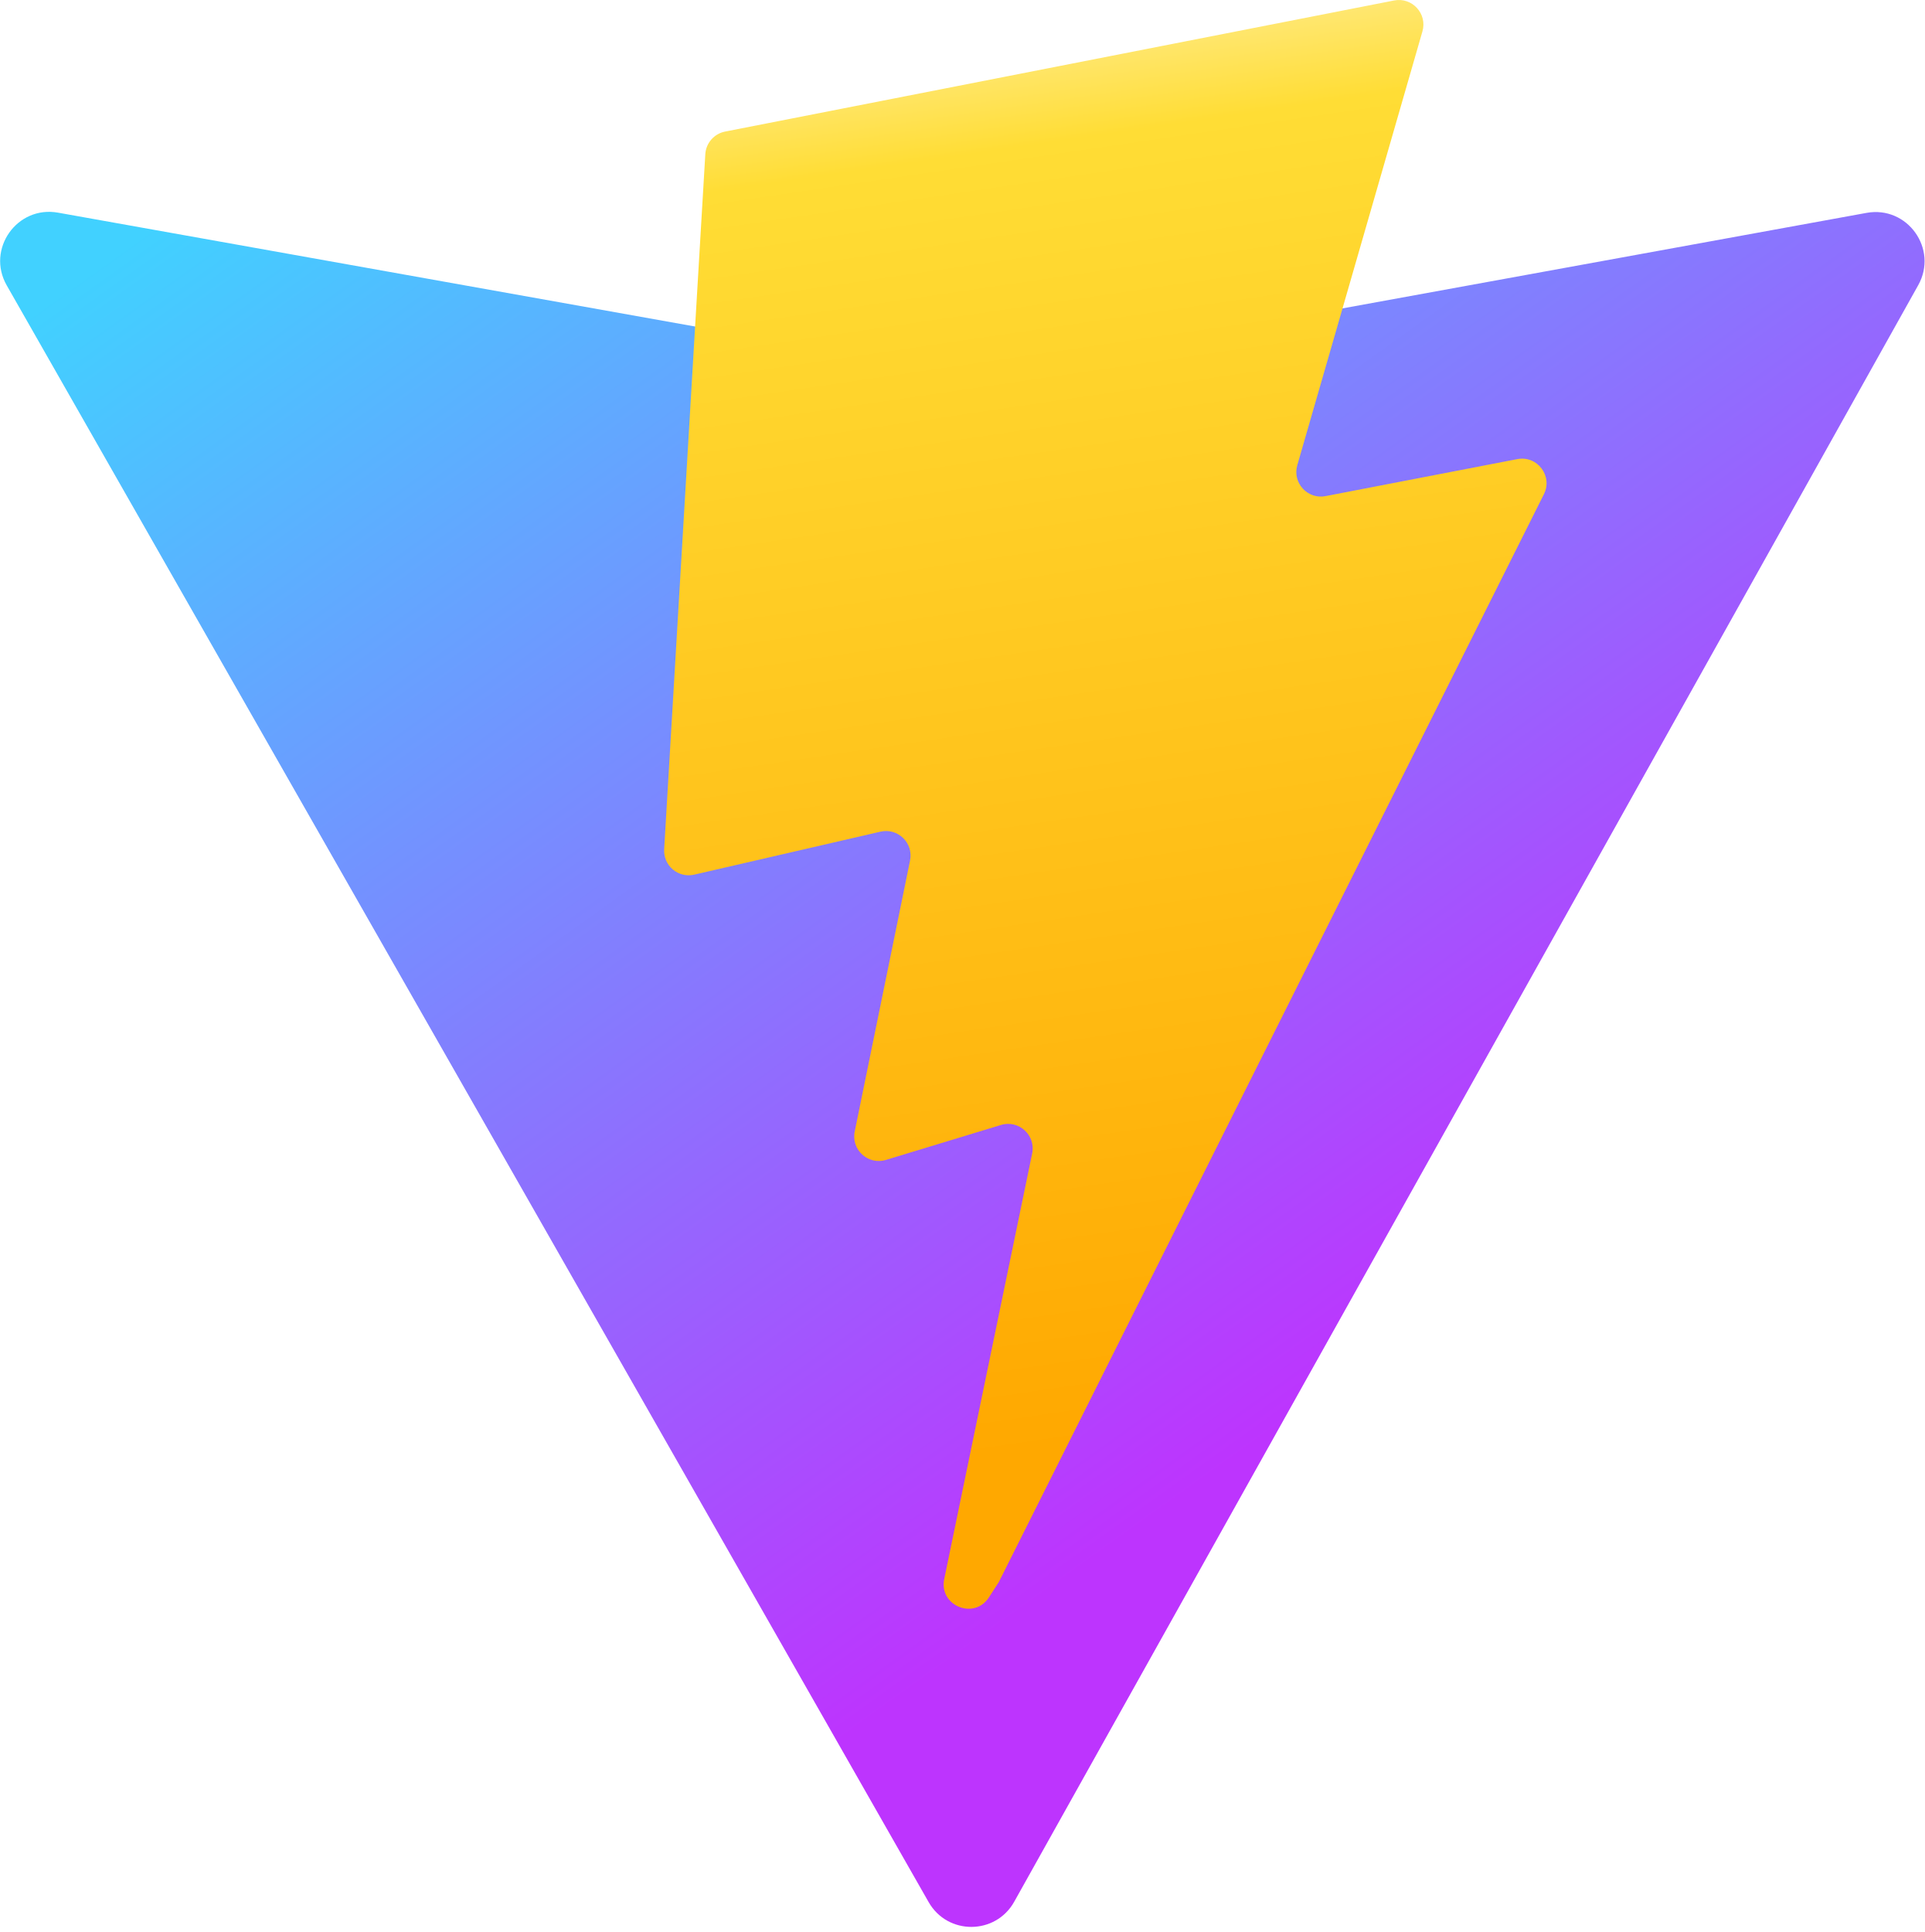
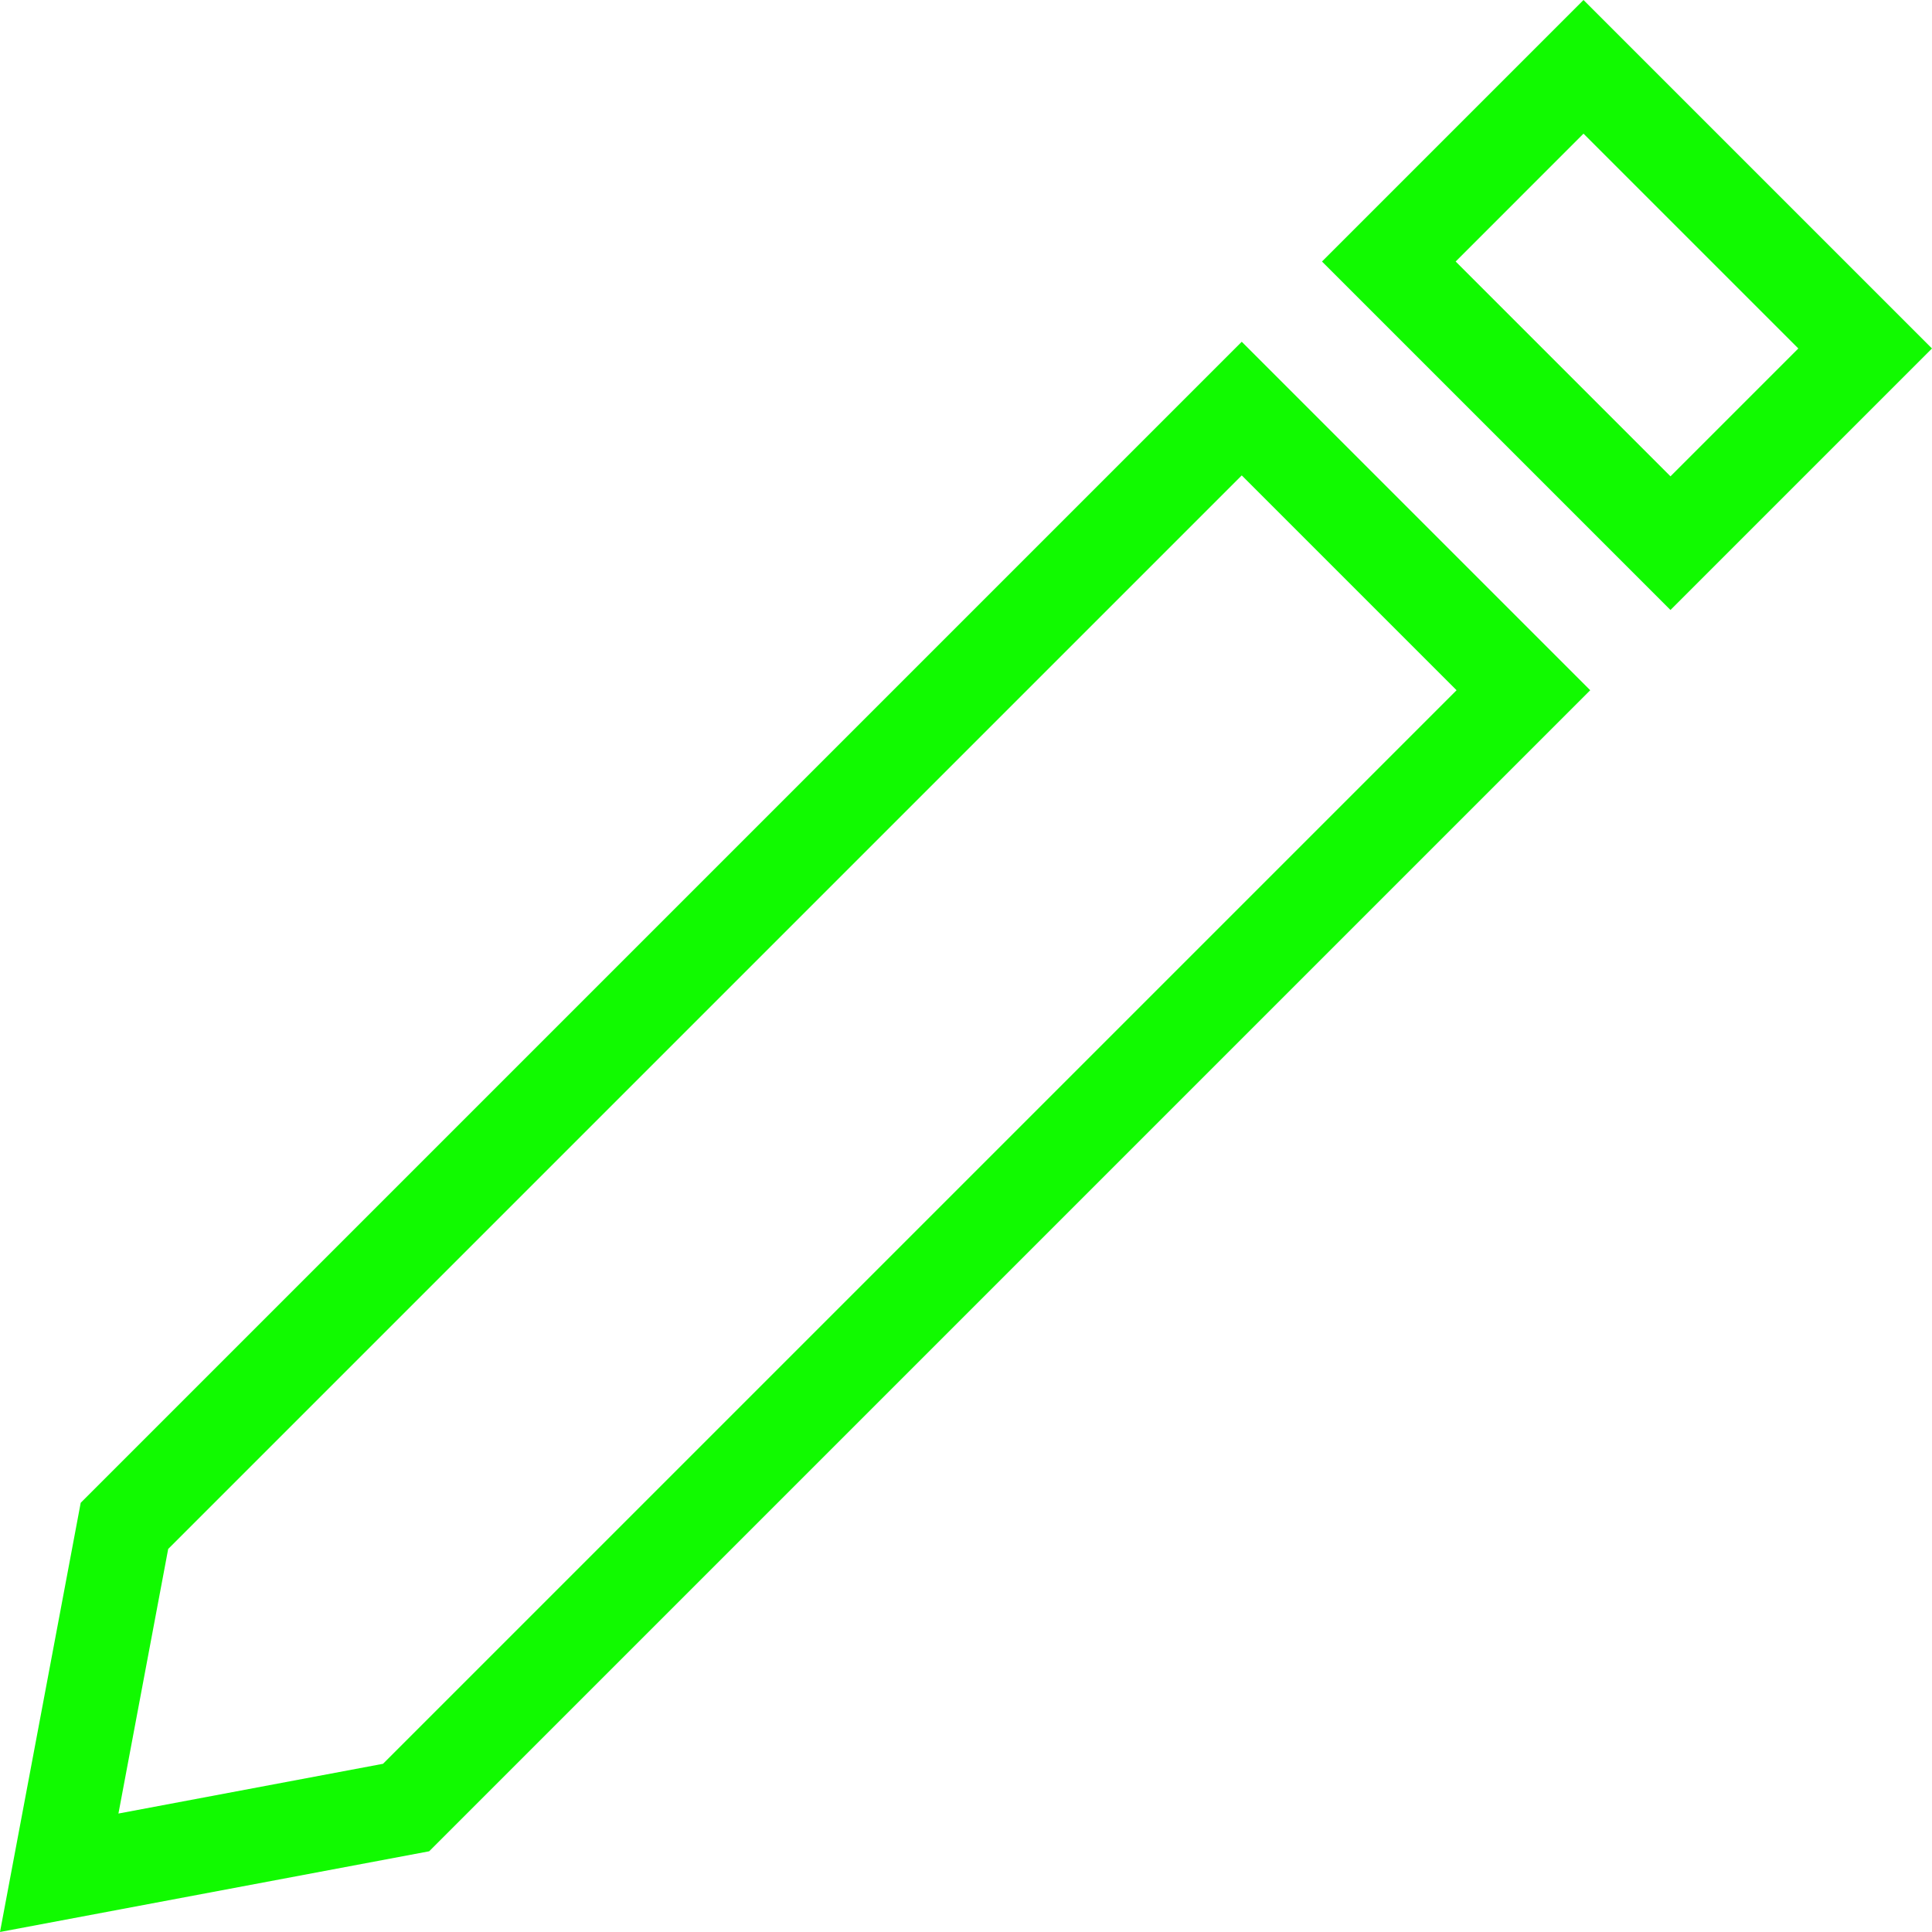
- <svg xmlns="http://www.w3.org/2000/svg" aria-hidden="true" role="img" class="iconify iconify--logos" width="31.88" height="32" preserveAspectRatio="xMidYMid meet" viewBox="0 0 256 257">
-   <defs>
-     <linearGradient id="IconifyId1813088fe1fbc01fb466" x1="-.828%" x2="57.636%" y1="7.652%" y2="78.411%">
-       <stop offset="0%" stop-color="#41D1FF" />
-       <stop offset="100%" stop-color="#BD34FE" />
-     </linearGradient>
-     <linearGradient id="IconifyId1813088fe1fbc01fb467" x1="43.376%" x2="50.316%" y1="2.242%" y2="89.03%">
-       <stop offset="0%" stop-color="#FFEA83" />
-       <stop offset="8.333%" stop-color="#FFDD35" />
-       <stop offset="100%" stop-color="#FFA800" />
-     </linearGradient>
-   </defs>
-   <path fill="url(#IconifyId1813088fe1fbc01fb466)" d="M255.153 37.938L134.897 252.976c-2.483 4.44-8.862 4.466-11.382.048L.875 37.958c-2.746-4.814 1.371-10.646 6.827-9.67l120.385 21.517a6.537 6.537 0 0 0 2.322-.004l117.867-21.483c5.438-.991 9.574 4.796 6.877 9.62Z" />
-   <path fill="url(#IconifyId1813088fe1fbc01fb467)" d="M185.432.063L96.44 17.501a3.268 3.268 0 0 0-2.634 3.014l-5.474 92.456a3.268 3.268 0 0 0 3.997 3.378l24.777-5.718c2.318-.535 4.413 1.507 3.936 3.838l-7.361 36.047c-.495 2.426 1.782 4.5 4.151 3.78l15.304-4.649c2.372-.72 4.652 1.36 4.15 3.788l-11.698 56.621c-.732 3.542 3.979 5.473 5.943 2.437l1.313-2.028l72.516-144.72c1.215-2.423-.88-5.186-3.54-4.672l-25.505 4.922c-2.396.462-4.435-1.77-3.759-4.114l16.646-57.705c.677-2.35-1.37-4.583-3.769-4.113Z" />
+ <svg xmlns="http://www.w3.org/2000/svg" fill="#11fa00" height="200px" width="200px" version="1.1" id="Capa_1" viewBox="0 0 306.64 306.64" xml:space="preserve" stroke="#11fa00" stroke-width="0.003">
+   <g id="SVGRepo_bgCarrier" stroke-width="0" />
+   <g id="SVGRepo_tracerCarrier" stroke-linecap="round" stroke-linejoin="round" />
+   <g id="SVGRepo_iconCarrier">
+     <g>
+       <g>
+         <path d="M12.809,238.52L0,306.637l68.118-12.809l184.277-184.277l-55.309-55.309L12.809,238.52z M60.79,279.943l-41.992,7.896 l7.896-41.992L197.086,75.455l34.096,34.096L60.79,279.943z" />
+         <path d="M251.329,0l-41.507,41.507l55.308,55.308l41.507-41.507L251.329,0z M231.035,41.507l20.294-20.294l34.095,34.095 L265.13,75.602L231.035,41.507z" />
+       </g>
+       <g> </g>
+       <g> </g>
+       <g> </g>
+       <g> </g>
+       <g> </g>
+       <g> </g>
+       <g> </g>
+       <g> </g>
+       <g> </g>
+       <g> </g>
+       <g> </g>
+       <g> </g>
+       <g> </g>
+       <g> </g>
+       <g> </g>
+     </g>
+   </g>
</svg>
